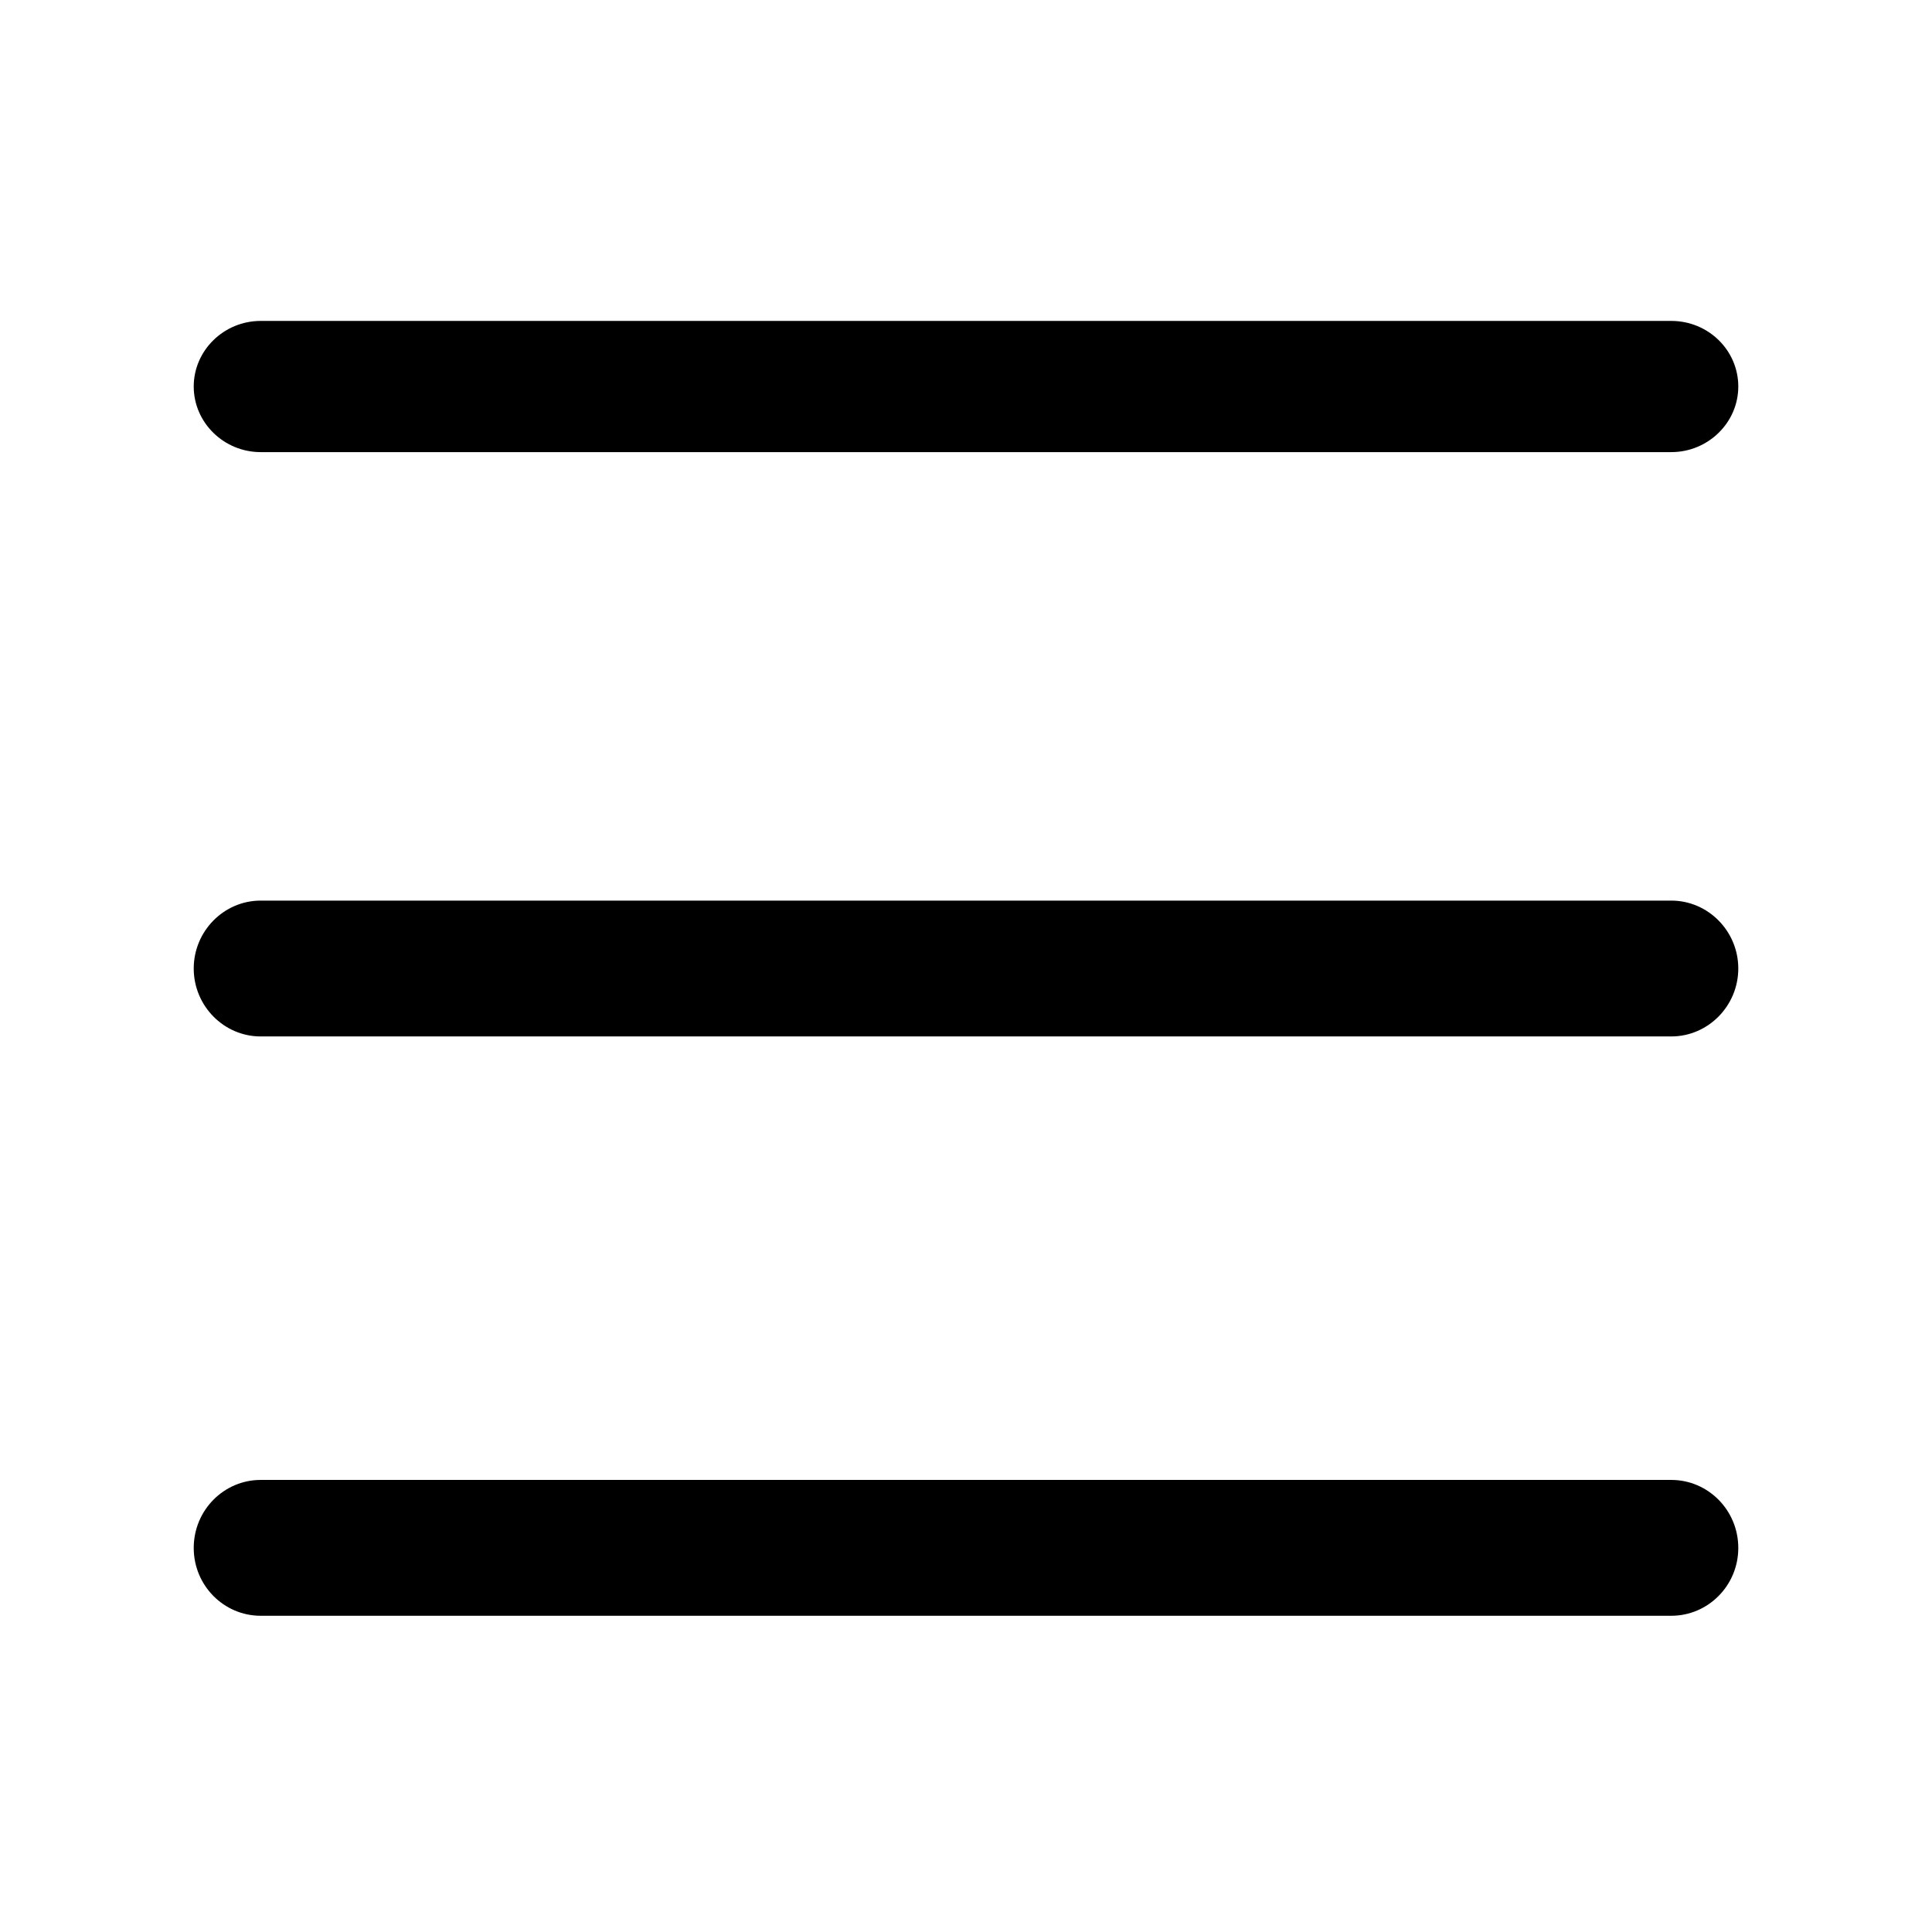
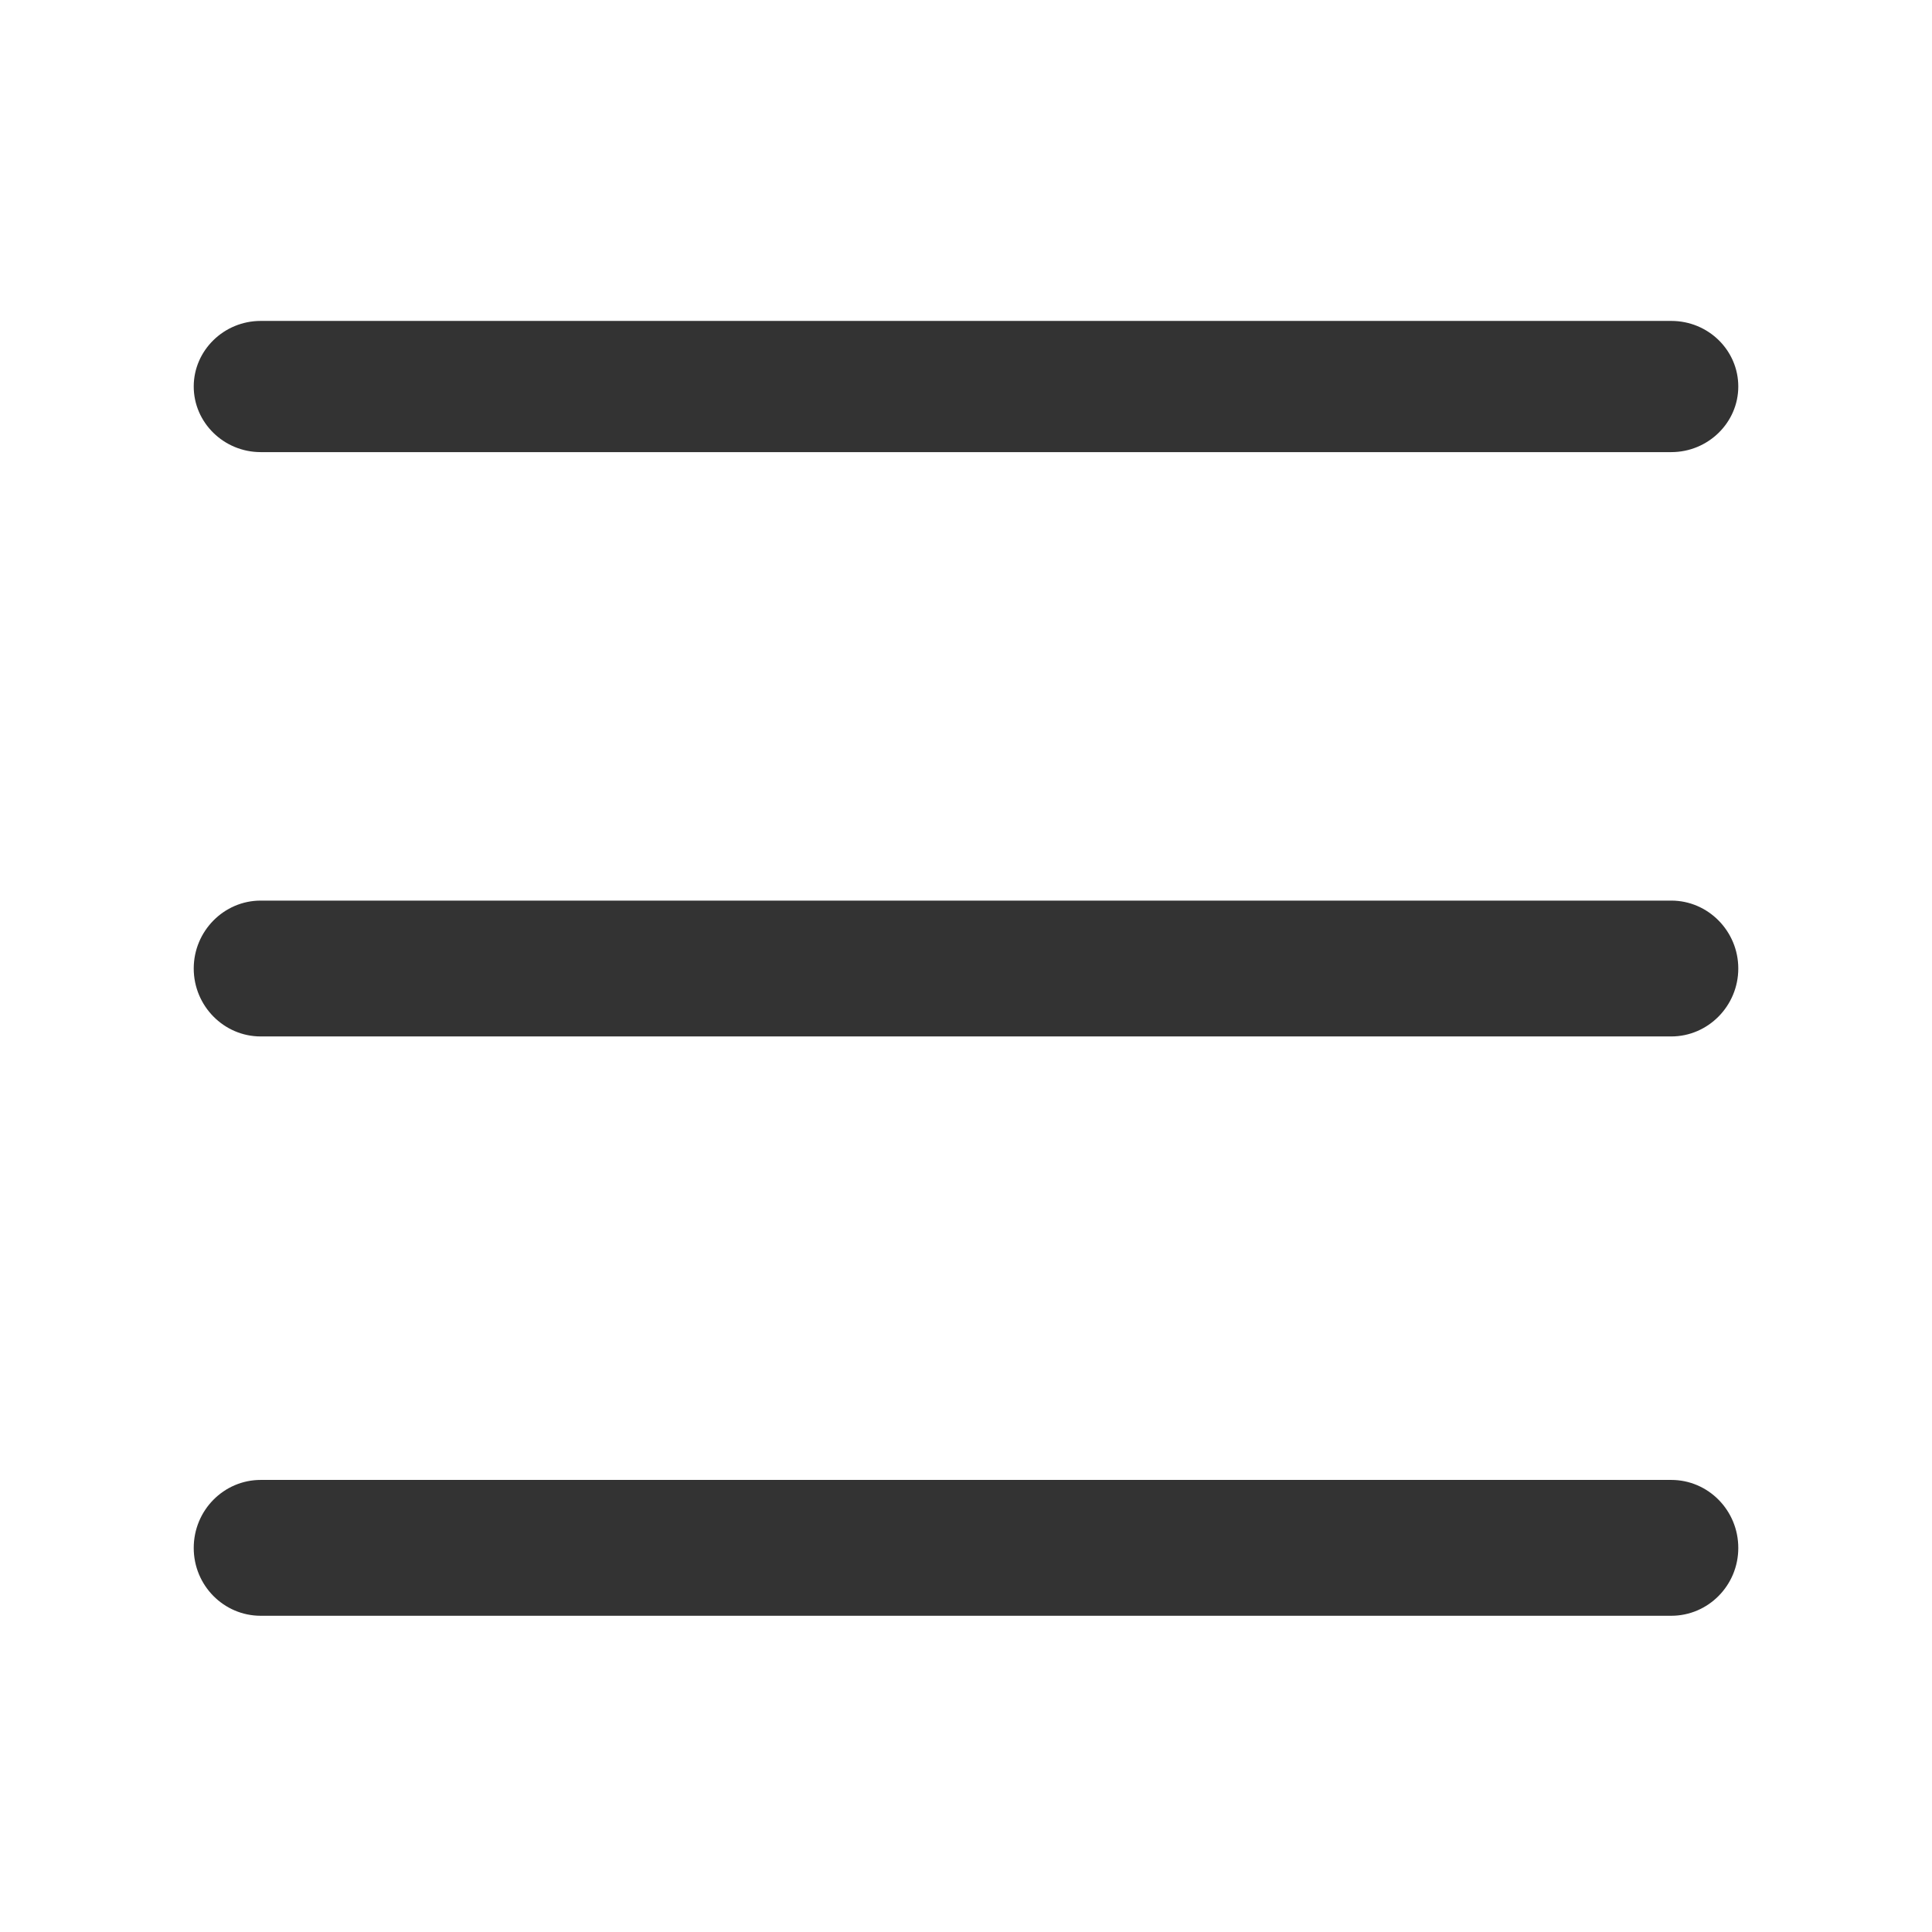
- <svg viewBox="0 0 1024 1024">
-   <path d="M138.16 239.632h747.648c19.528 0 35.52-15.632 35.52-34.776 0-19.12-15.792-34.76-35.52-34.76H138.168c-19.504 0-35.488 15.632-35.488 34.76 0 19.144 15.984 34.776 35.488 34.776z m747.648 237.704H138.168c-19.504 0-35.488 16.184-35.488 35.984 0 19.824 15.96 36.016 35.488 36.016h747.64c19.528 0 35.52-16.192 35.52-36.016 0-19.8-15.992-35.984-35.52-35.984z m0 307.056H138.168c-19.504 0-35.488 16.04-35.488 36.056 0 19.912 15.96 35.944 35.488 35.944h747.64c19.528 0 35.52-16.032 35.52-35.944 0-20.016-15.992-36.056-35.52-36.056z" />
+ <svg xmlns="http://www.w3.org/2000/svg" t="1533802571828" class="icon" style="" viewBox="0 0 1024 1024" version="1.1" p-id="3076" width="200" height="200">
+   <defs>
+     <style type="text/css" />
+   </defs>
+   <path d="M138.16 239.632h747.648c19.528 0 35.52-15.632 35.52-34.776 0-19.12-15.792-34.76-35.52-34.76H138.168c-19.504 0-35.488 15.632-35.488 34.76 0 19.144 15.984 34.776 35.488 34.776z m747.648 237.704H138.168c-19.504 0-35.488 16.184-35.488 35.984 0 19.824 15.96 36.016 35.488 36.016h747.64c19.528 0 35.52-16.192 35.52-36.016 0-19.8-15.992-35.984-35.52-35.984z m0 307.056H138.168c-19.504 0-35.488 16.04-35.488 36.056 0 19.912 15.96 35.944 35.488 35.944h747.64c19.528 0 35.52-16.032 35.52-35.944 0-20.016-15.992-36.056-35.52-36.056z" fill="#333333" p-id="3077" />
</svg>
